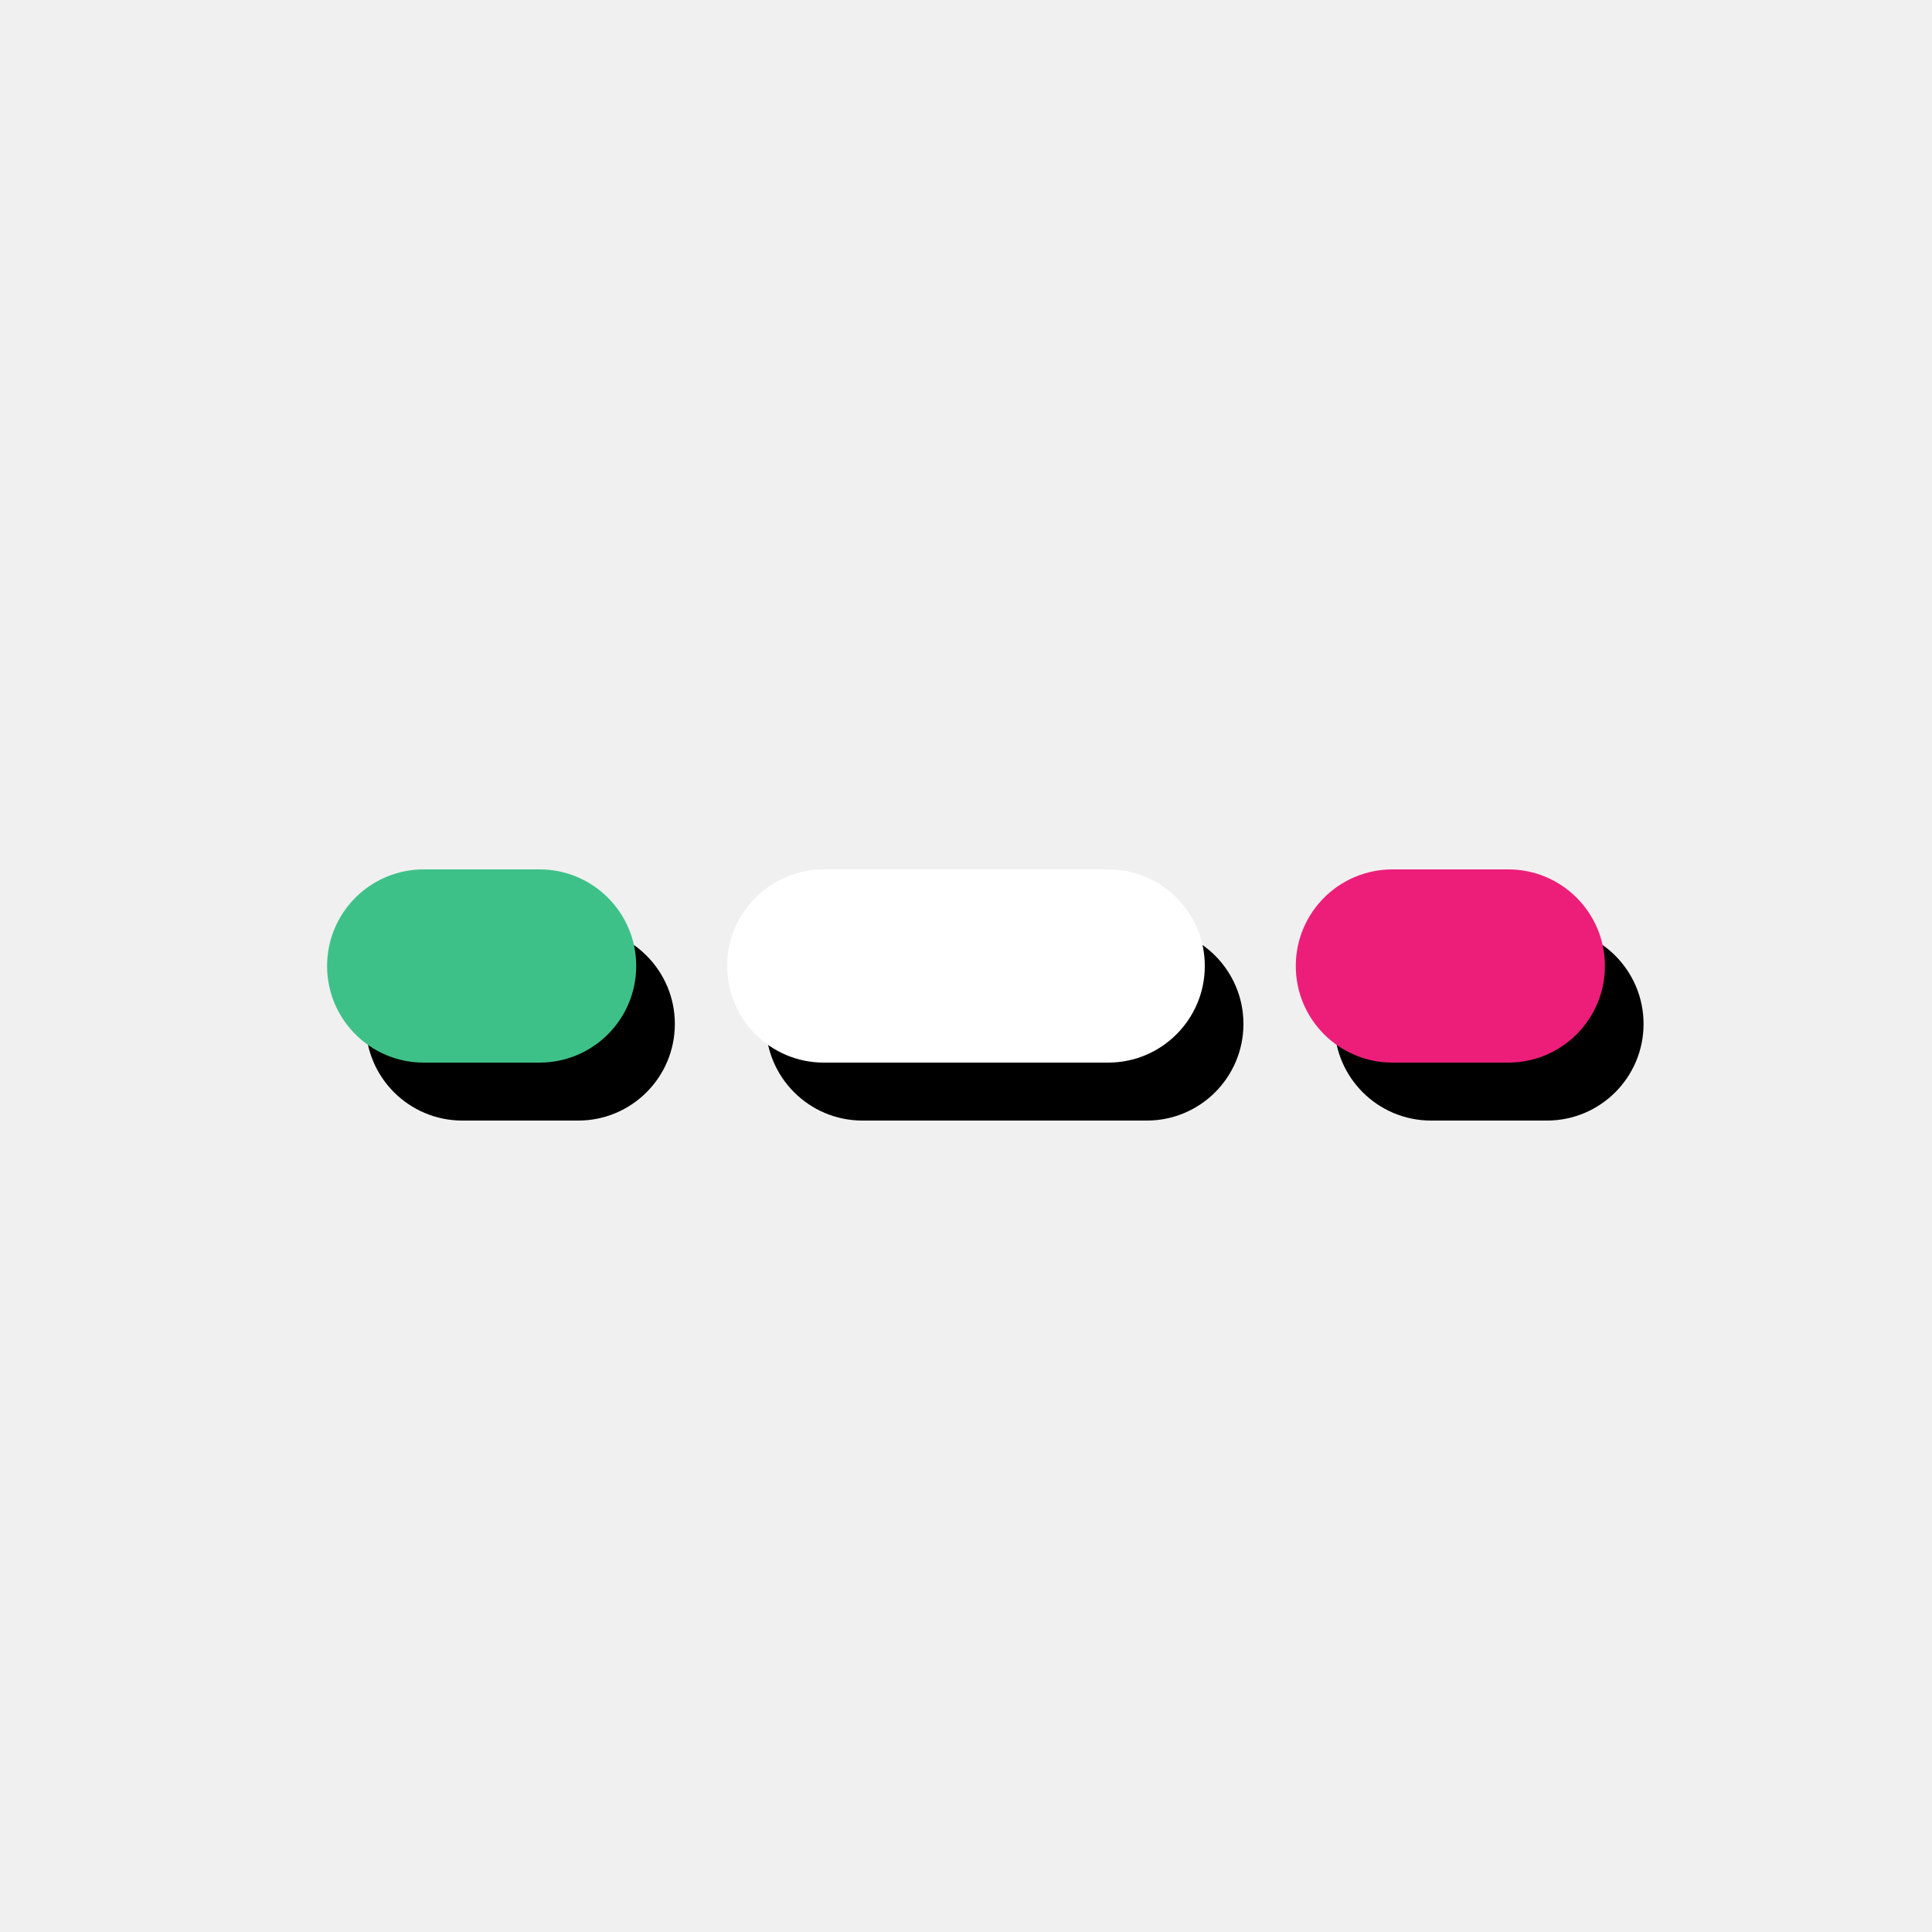
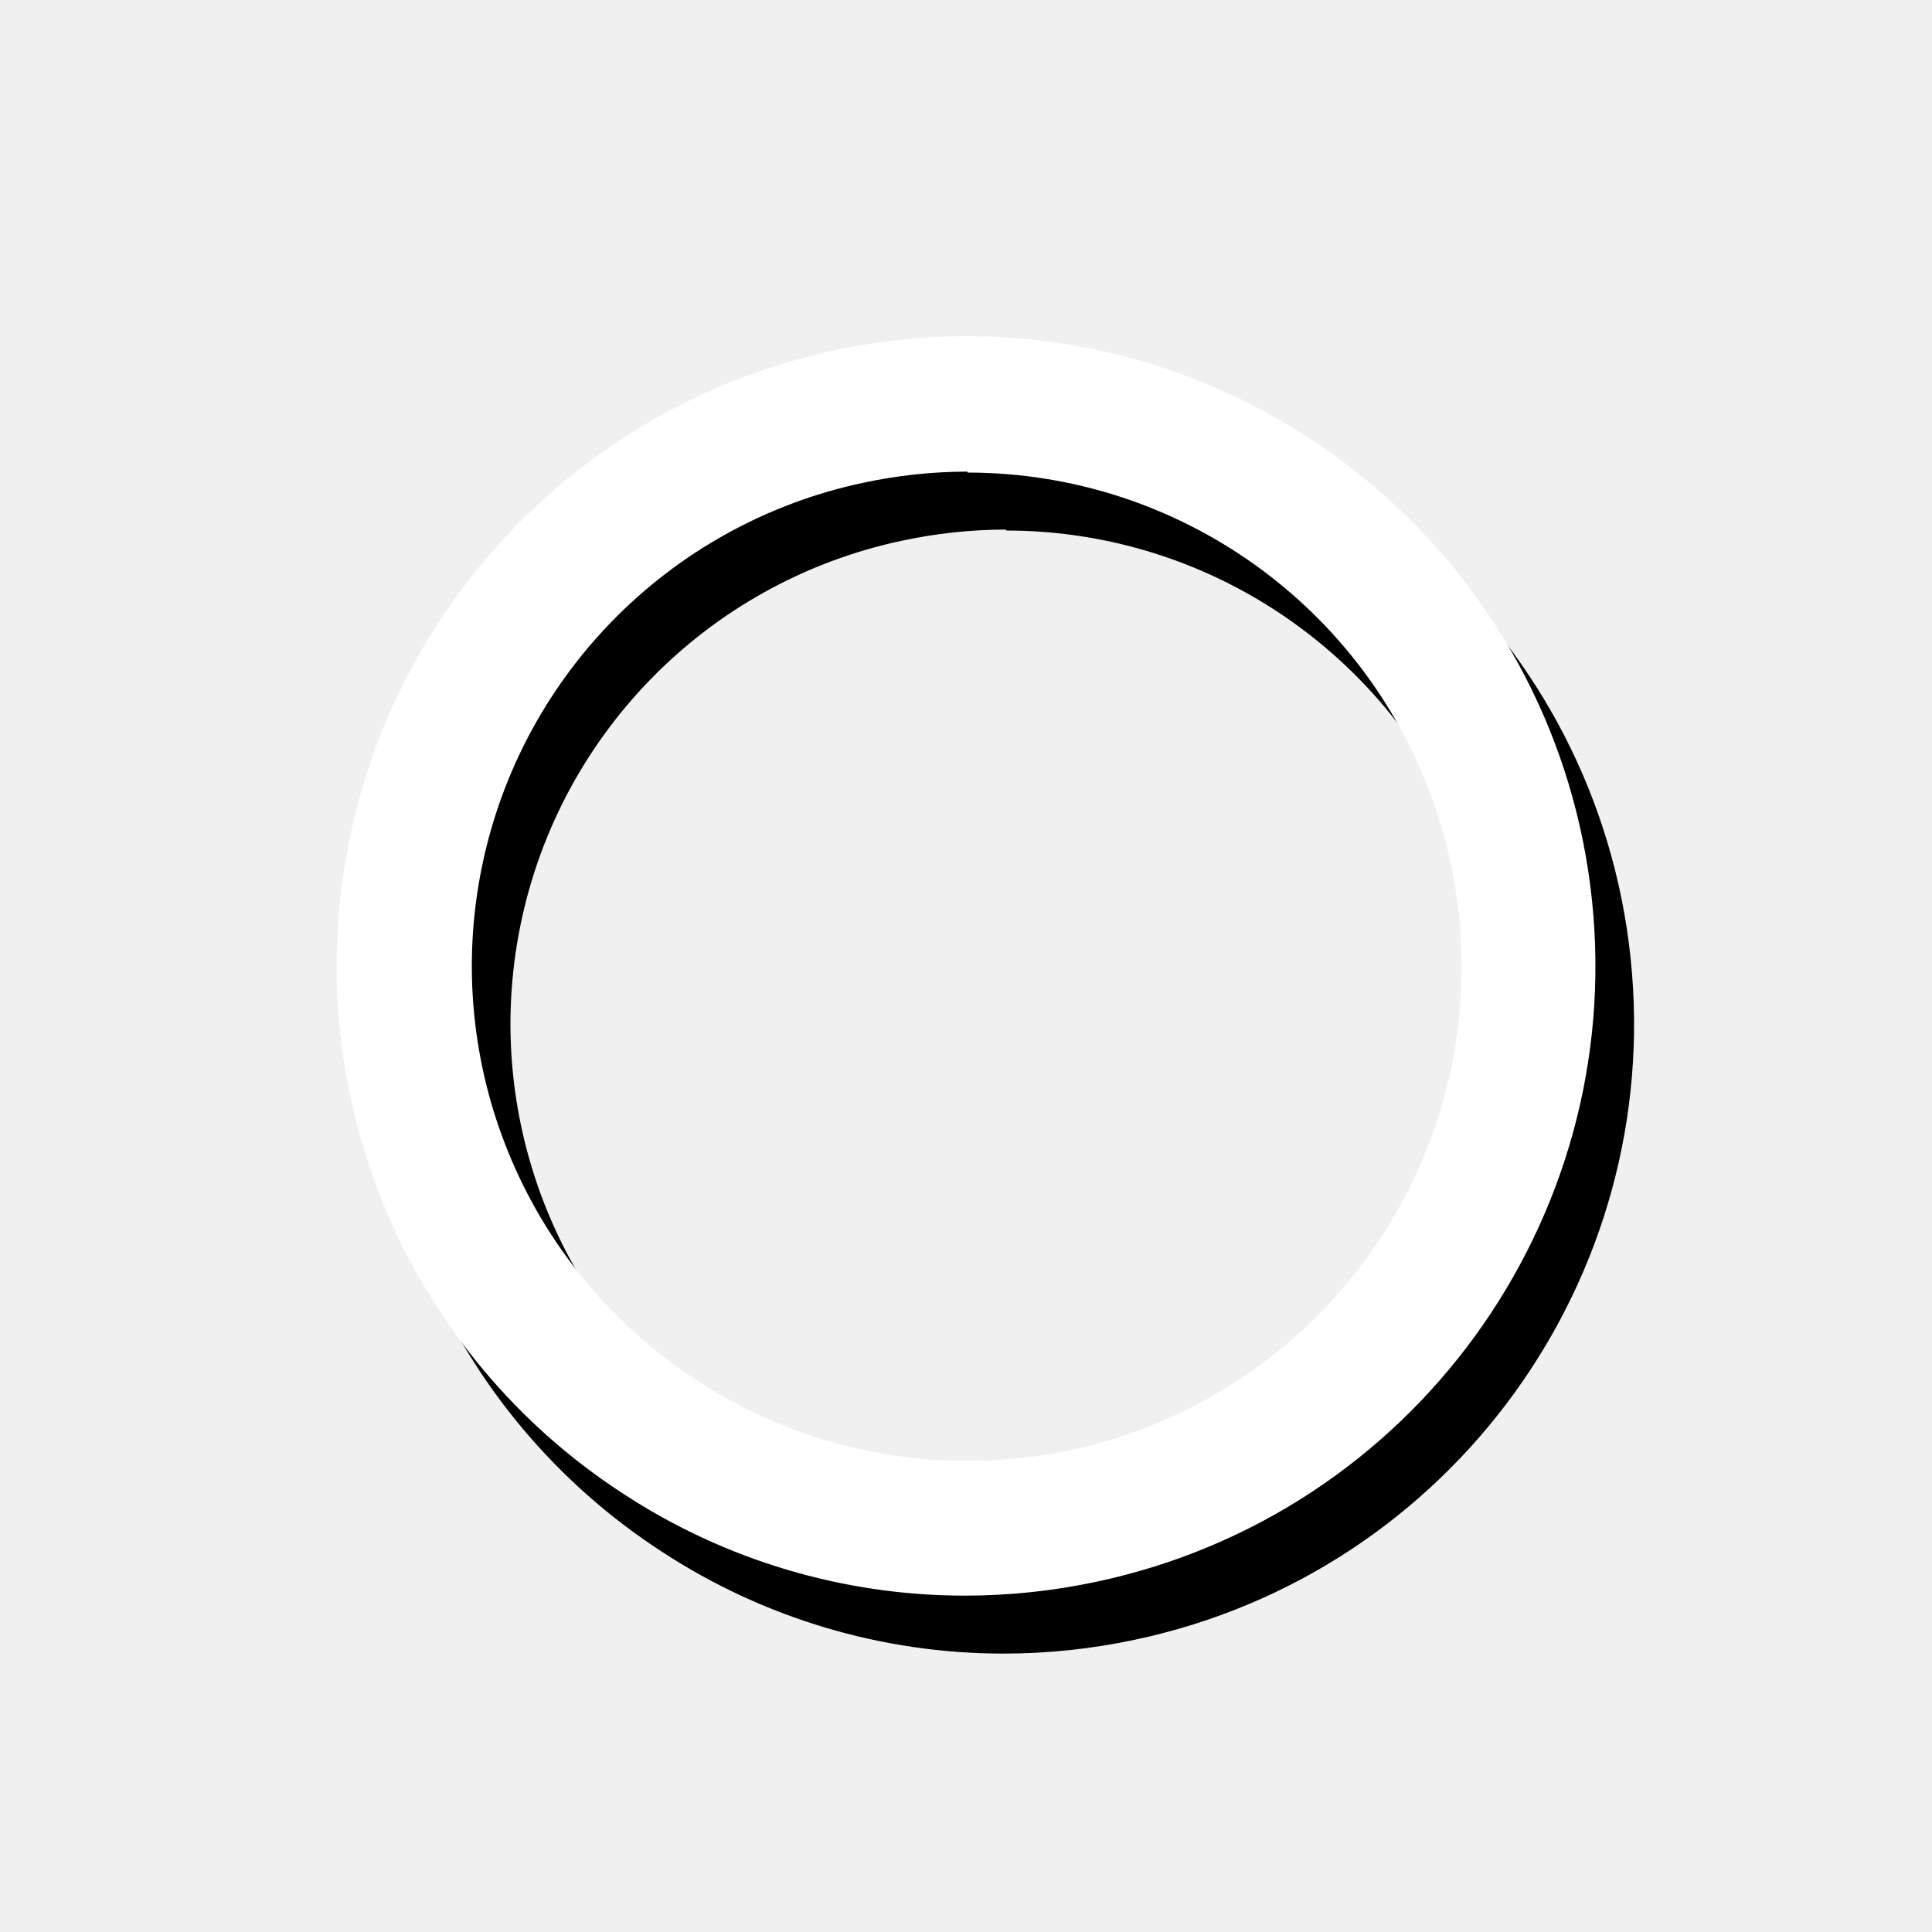
<svg xmlns="http://www.w3.org/2000/svg" id="icons" viewBox="0 0 100 100">
  <defs>
-     <style>.cls-1{fill:#3ec188;}.cls-2{fill:#fff;}.cls-3{fill:#ed1e79;}</style>
+     <style>.cls-1{fill:#fff;}</style>
  </defs>
-   <path d="M29.93,58h-6a5,5,0,0,1,0-10h6a5,5,0,1,1,0,10Z" />
-   <path d="M59.36,58H44.64a5,5,0,0,1,0-10H59.36a5,5,0,0,1,0,10Z" />
-   <path d="M80.07,58h-6a5,5,0,0,1,0-10h6a5,5,0,0,1,0,10Z" />
-   <path class="cls-1" d="M27.93,55h-6a5,5,0,0,1,0-10h6a5,5,0,1,1,0,10Z" />
-   <path class="cls-2" d="M57.36,55H42.64a5,5,0,0,1,0-10H57.36a5,5,0,0,1,0,10Z" />
-   <path class="cls-3" d="M78.07,55h-6a5,5,0,0,1,0-10h6a5,5,0,0,1,0,10Z" />
+   <path d="M51.93,85.59a32.28,32.28,0,0,1-17.65-5.26h0a32.58,32.58,0,0,1,10.93-59.2,33.08,33.08,0,0,1,6.85-.73A32.59,32.59,0,0,1,58.8,84.86,32.67,32.67,0,0,1,51.93,85.59Zm.13-58.18a25.93,25.93,0,0,0-5.39.58,25.57,25.57,0,0,0-8.58,46.47h0a25.58,25.58,0,1,0,14-47Z" />
+   <path class="cls-1" d="M49.93,82.59a32.28,32.28,0,0,1-17.65-5.26h0a32.58,32.58,0,0,1,10.93-59.2,33.08,33.08,0,0,1,6.85-.73A32.59,32.59,0,0,1,56.8,81.86,32.67,32.67,0,0,1,49.93,82.59Zm.13-58.18a25.93,25.93,0,0,0-5.39.58,25.57,25.57,0,0,0-8.58,46.47h0a25.58,25.58,0,1,0,14-47Z" />
</svg>
